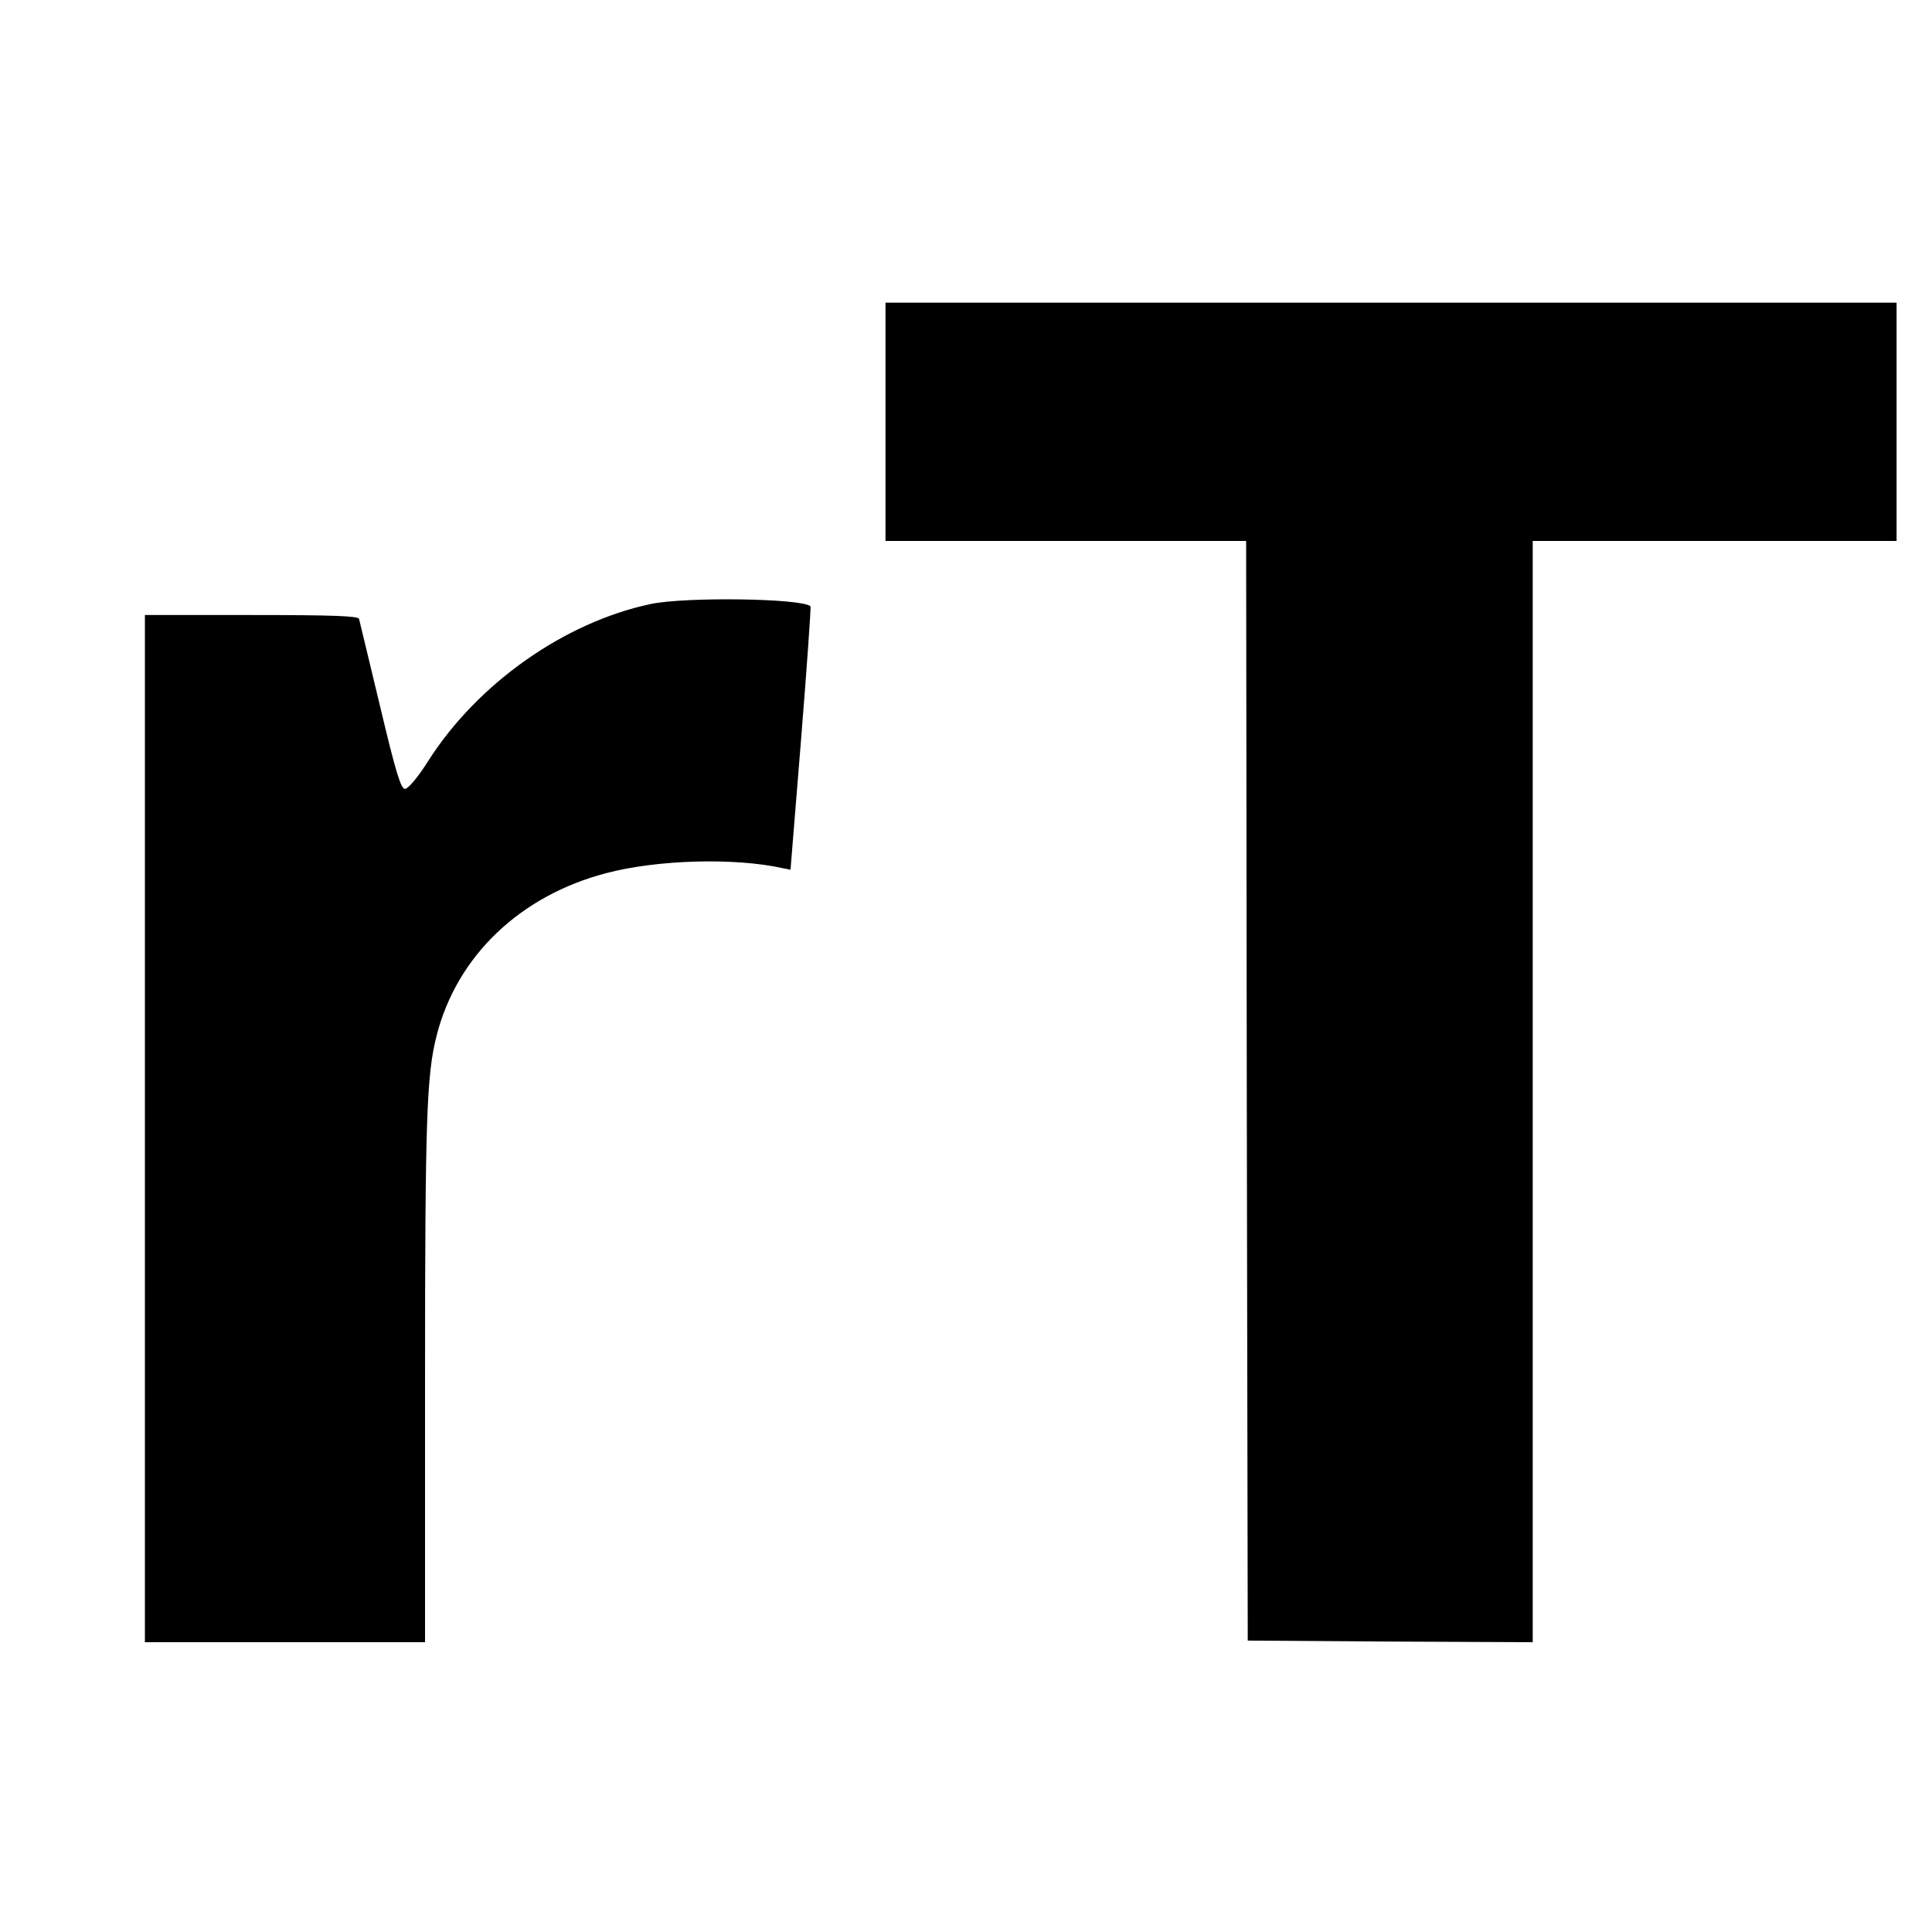
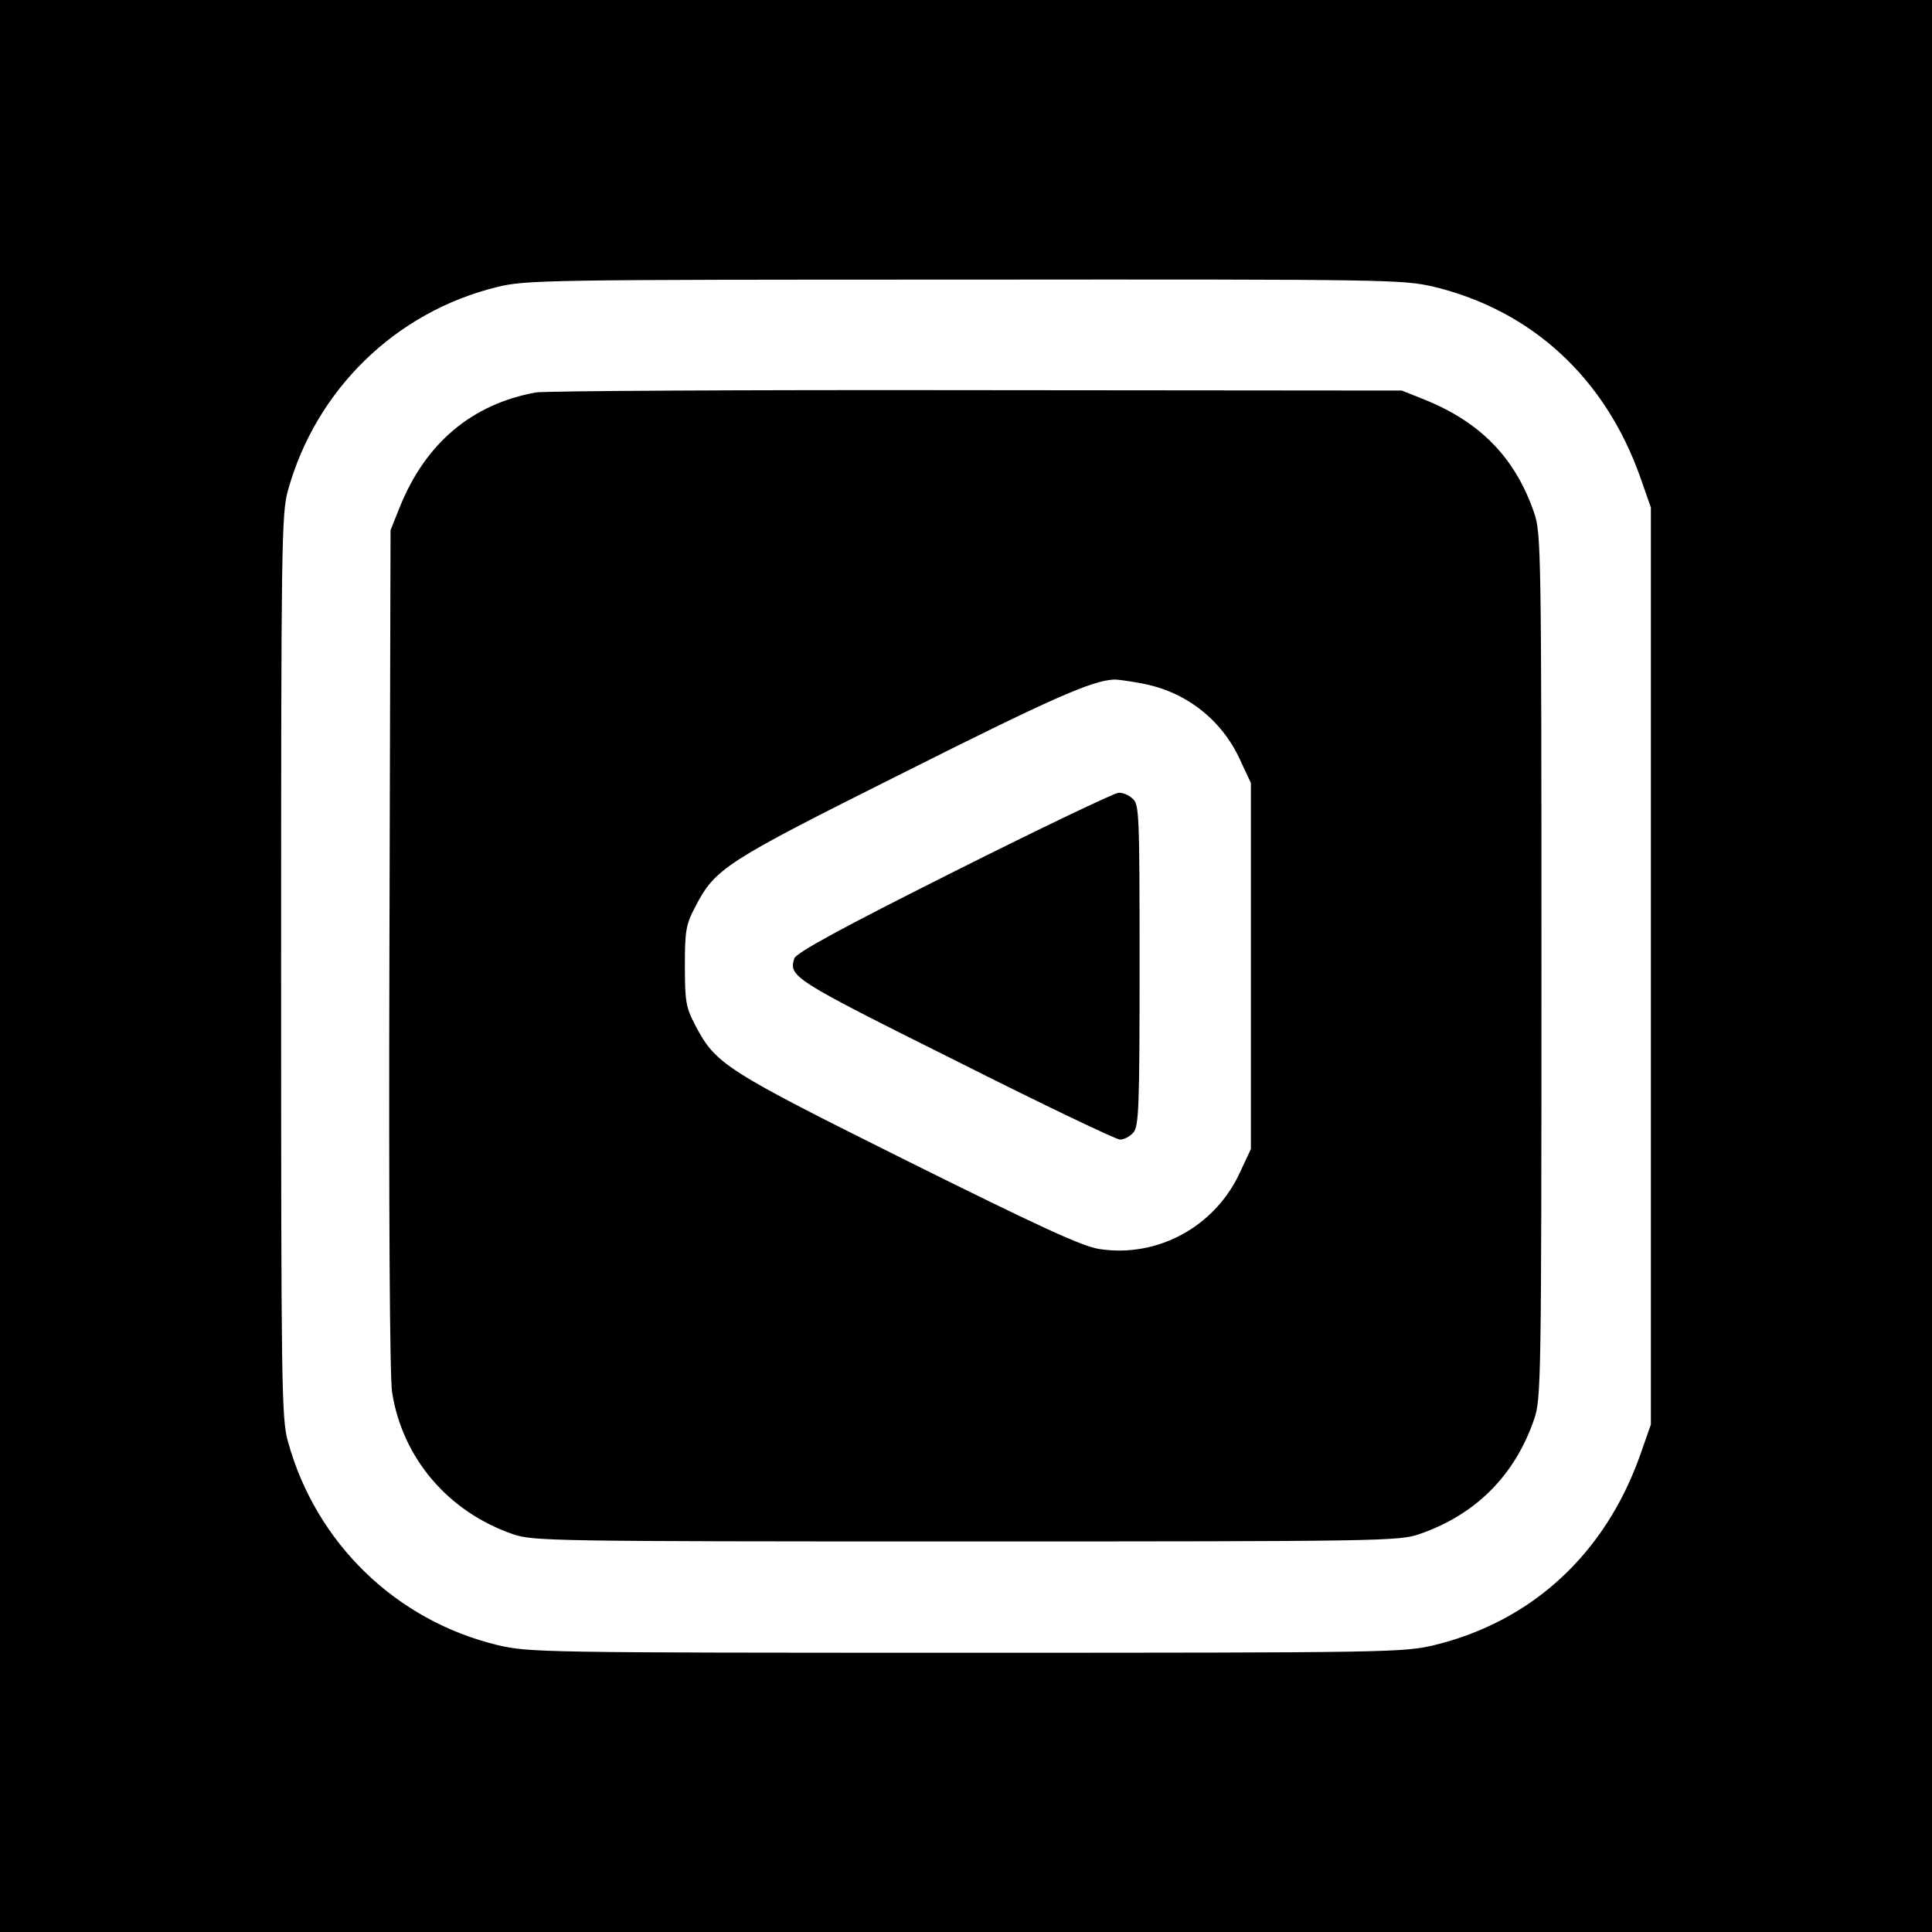
- <svg xmlns="http://www.w3.org/2000/svg" version="1.0" width="600pt" height="600pt" viewBox="0 0 600 600" preserveAspectRatio="xMidYMid meet">
-   <g transform="translate(0,600) scale(0.1,-0.1)" fill="#000000" stroke="none">
-     <path d="M2750 4690 l0 -370 560 0 560 0 2 -1707 3 -1708 443 -3 442 -2 0 1710 0 1710 565 0 565 0 0 370 0 370 -1570 0 -1570 0 0 -370z" />
-     <path d="M2020 4124 c-268 -57 -537 -247 -690 -487 -32 -51 -62 -86 -72 -87 -13 0 -28 48 -78 258 -34 141 -63 263 -65 270 -3 9 -79 12 -335 12 l-330 0 0 -1595 0 -1595 435 0 435 0 0 818 c0 812 5 944 36 1066 63 247 259 435 529 505 157 41 395 48 545 15 l25 -5 33 407 c18 224 31 409 29 411 -25 25 -391 30 -497 7z" />
+ <svg xmlns="http://www.w3.org/2000/svg" version="1.0" width="512pt" height="512pt" viewBox="0 0 512 512" preserveAspectRatio="xMidYMid meet">
+   <g transform="translate(0,512) scale(0.1,-0.1)" fill="#000000" stroke="none">
+     <path d="M0 2560 l0 -2560 2560 0 2560 0 0 2560 0 2560 -2560 0 -2560 0 0 -2560z m3800 1800 c260 -63 454 -242 547 -505 l28 -80 0 -1215 0 -1215 -28 -80 c-93 -263 -287 -442 -547 -505 -83 -19 -113 -20 -1240 -20 -1127 0 -1157 1 -1240 20 -271 65 -483 271 -557 540 -17 61 -18 144 -18 1260 0 1116 1 1199 18 1260 74 267 285 473 553 539 76 19 124 20 1239 20 1133 1 1162 0 1245 -19z" />
+     <path d="M1420 4080 c-170 -31 -293 -135 -361 -305 l-24 -60 -3 -1110 c-2 -698 1 -1134 7 -1174 27 -175 149 -318 321 -377 53 -18 104 -19 1200 -19 1096 0 1147 1 1200 19 150 51 255 156 306 306 18 53 19 104 19 1200 0 1096 -1 1147 -19 1200 -50 146 -142 241 -291 301 l-60 24 -1125 1 c-619 1 -1145 -2 -1170 -6z m1605 -771 c116 -21 212 -95 261 -202 l29 -62 0 -485 0 -485 -29 -62 c-66 -144 -219 -227 -373 -203 -45 7 -156 58 -508 233 -486 242 -508 257 -562 359 -25 48 -28 62 -28 158 0 96 3 110 28 158 53 101 77 117 551 354 390 196 499 244 557 247 8 1 42 -4 74 -10z" />
+     <path d="M2528 2810 c-301 -151 -418 -215 -423 -230 -15 -48 -5 -55 426 -270 230 -116 427 -210 437 -210 11 0 26 8 35 18 15 17 17 62 17 444 0 399 -1 426 -18 441 -10 10 -27 17 -38 16 -10 0 -207 -94 -436 -209z" />
  </g>
</svg>
